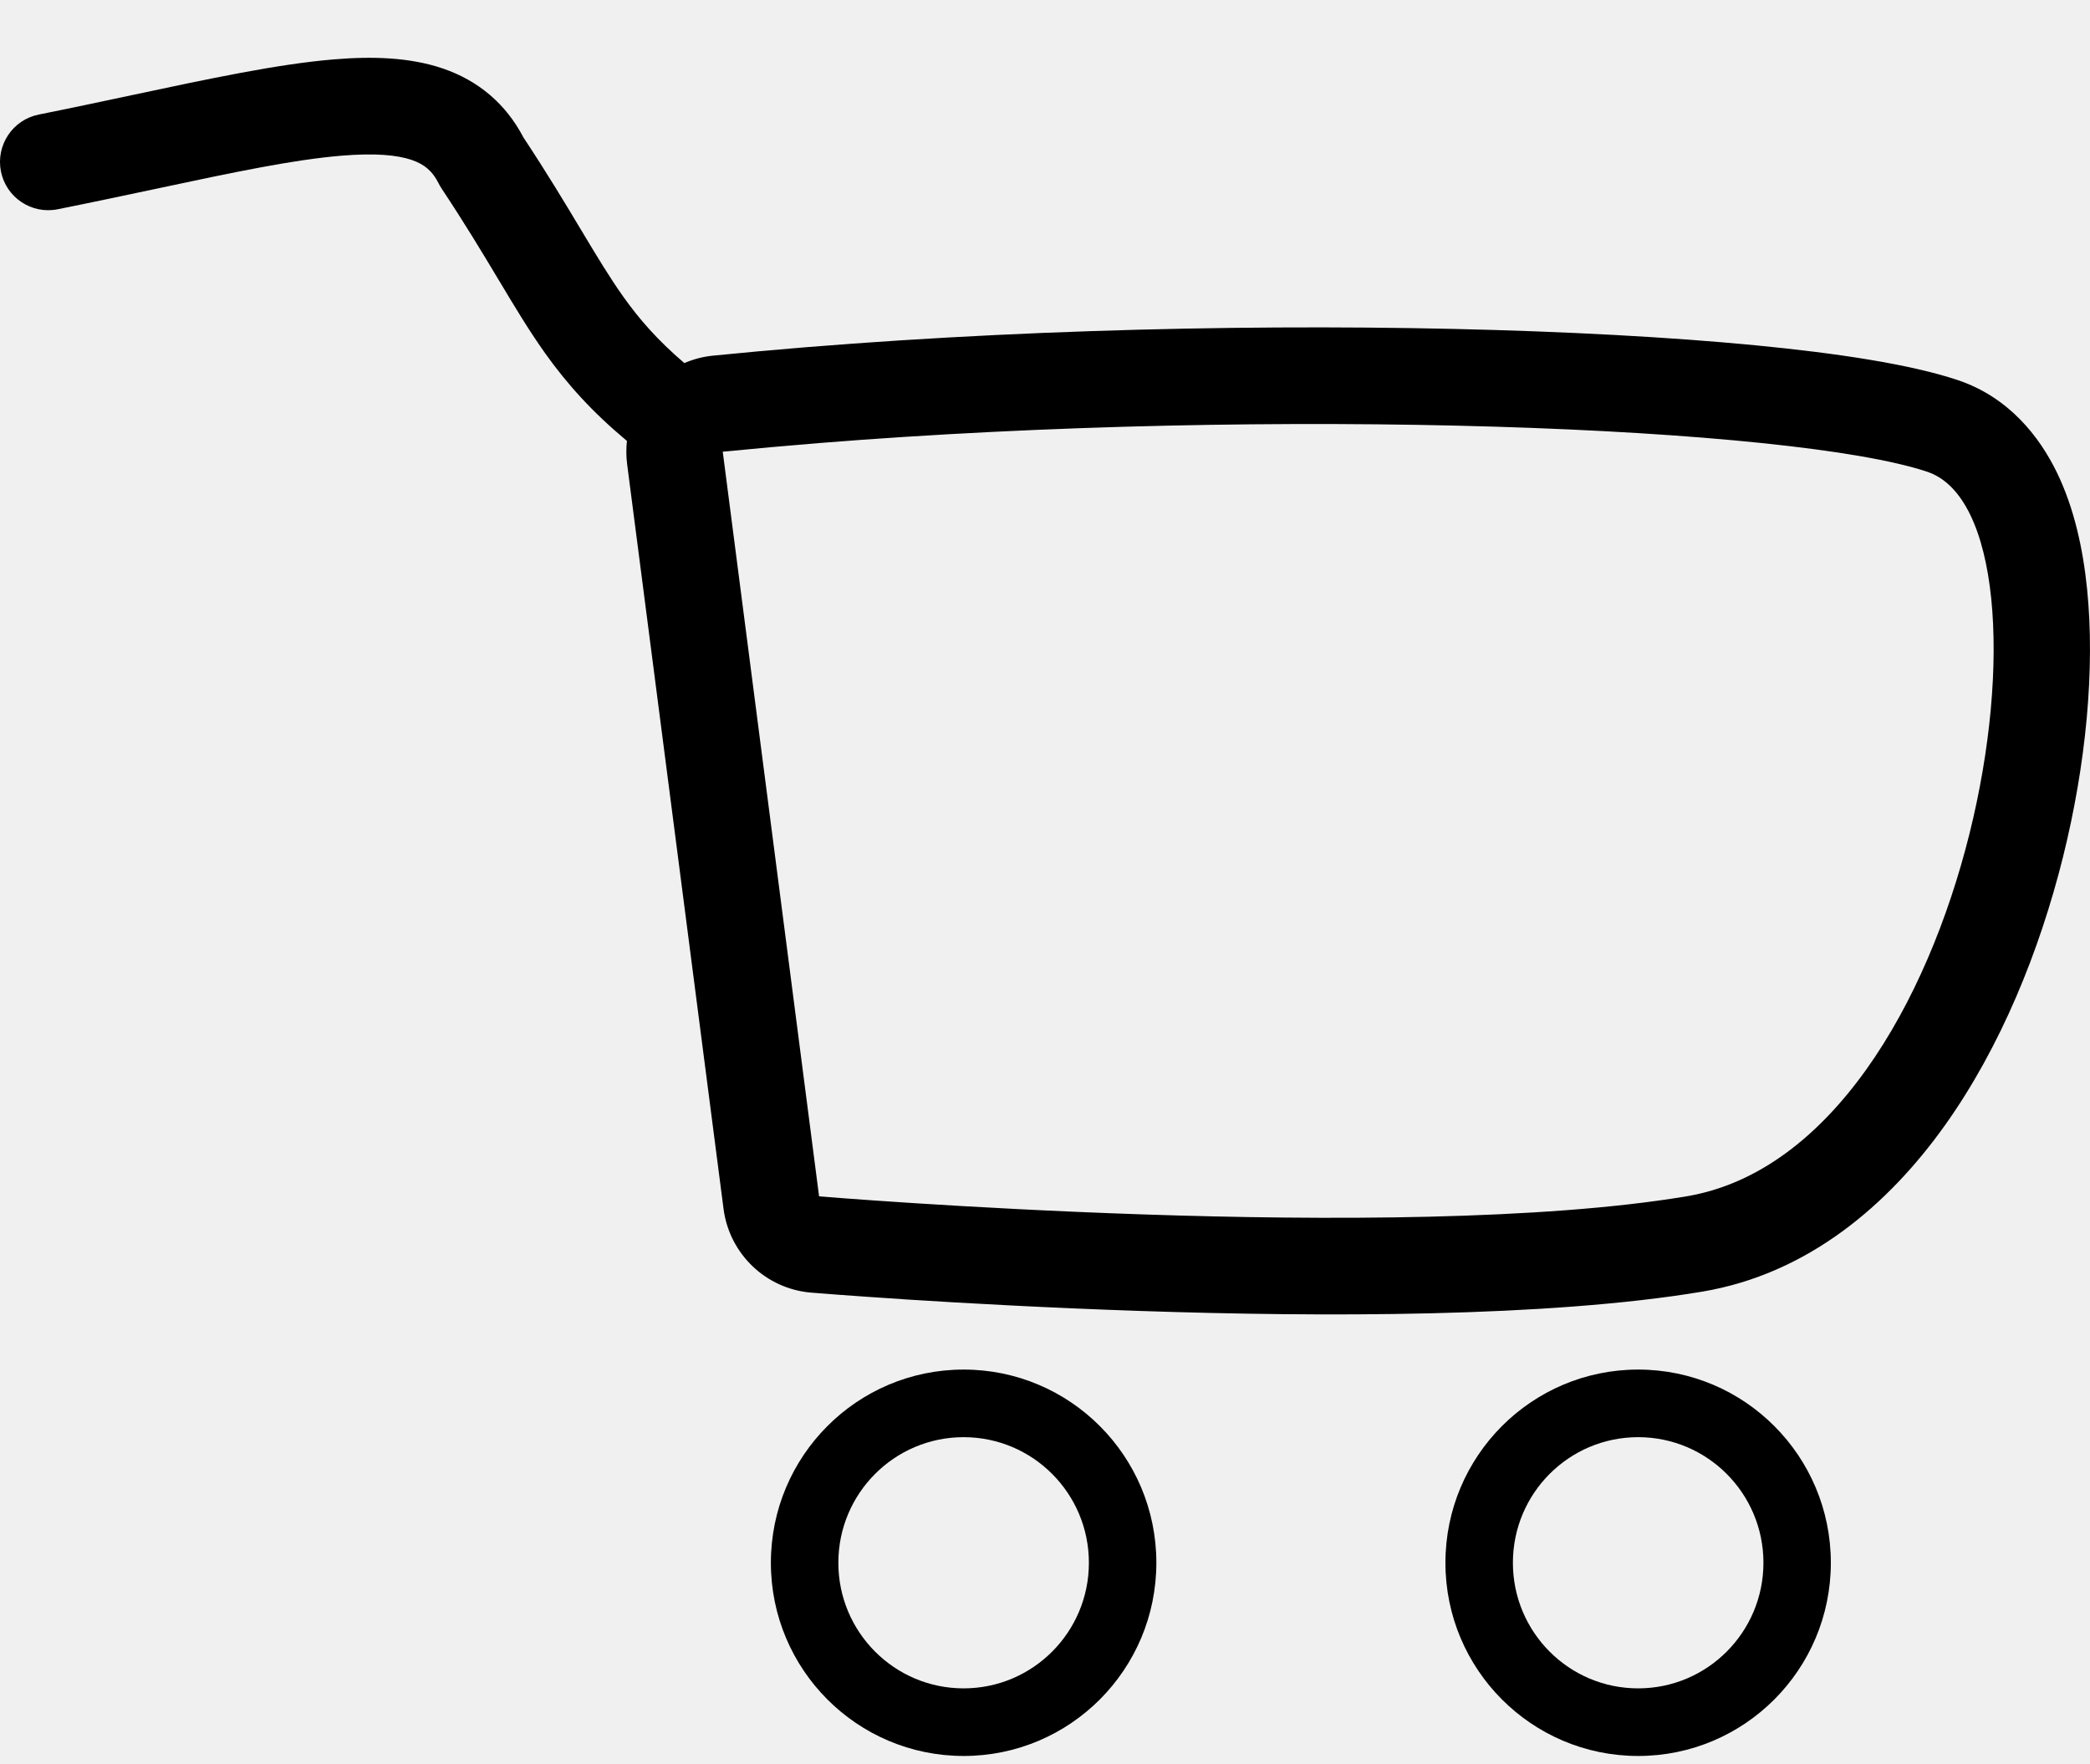
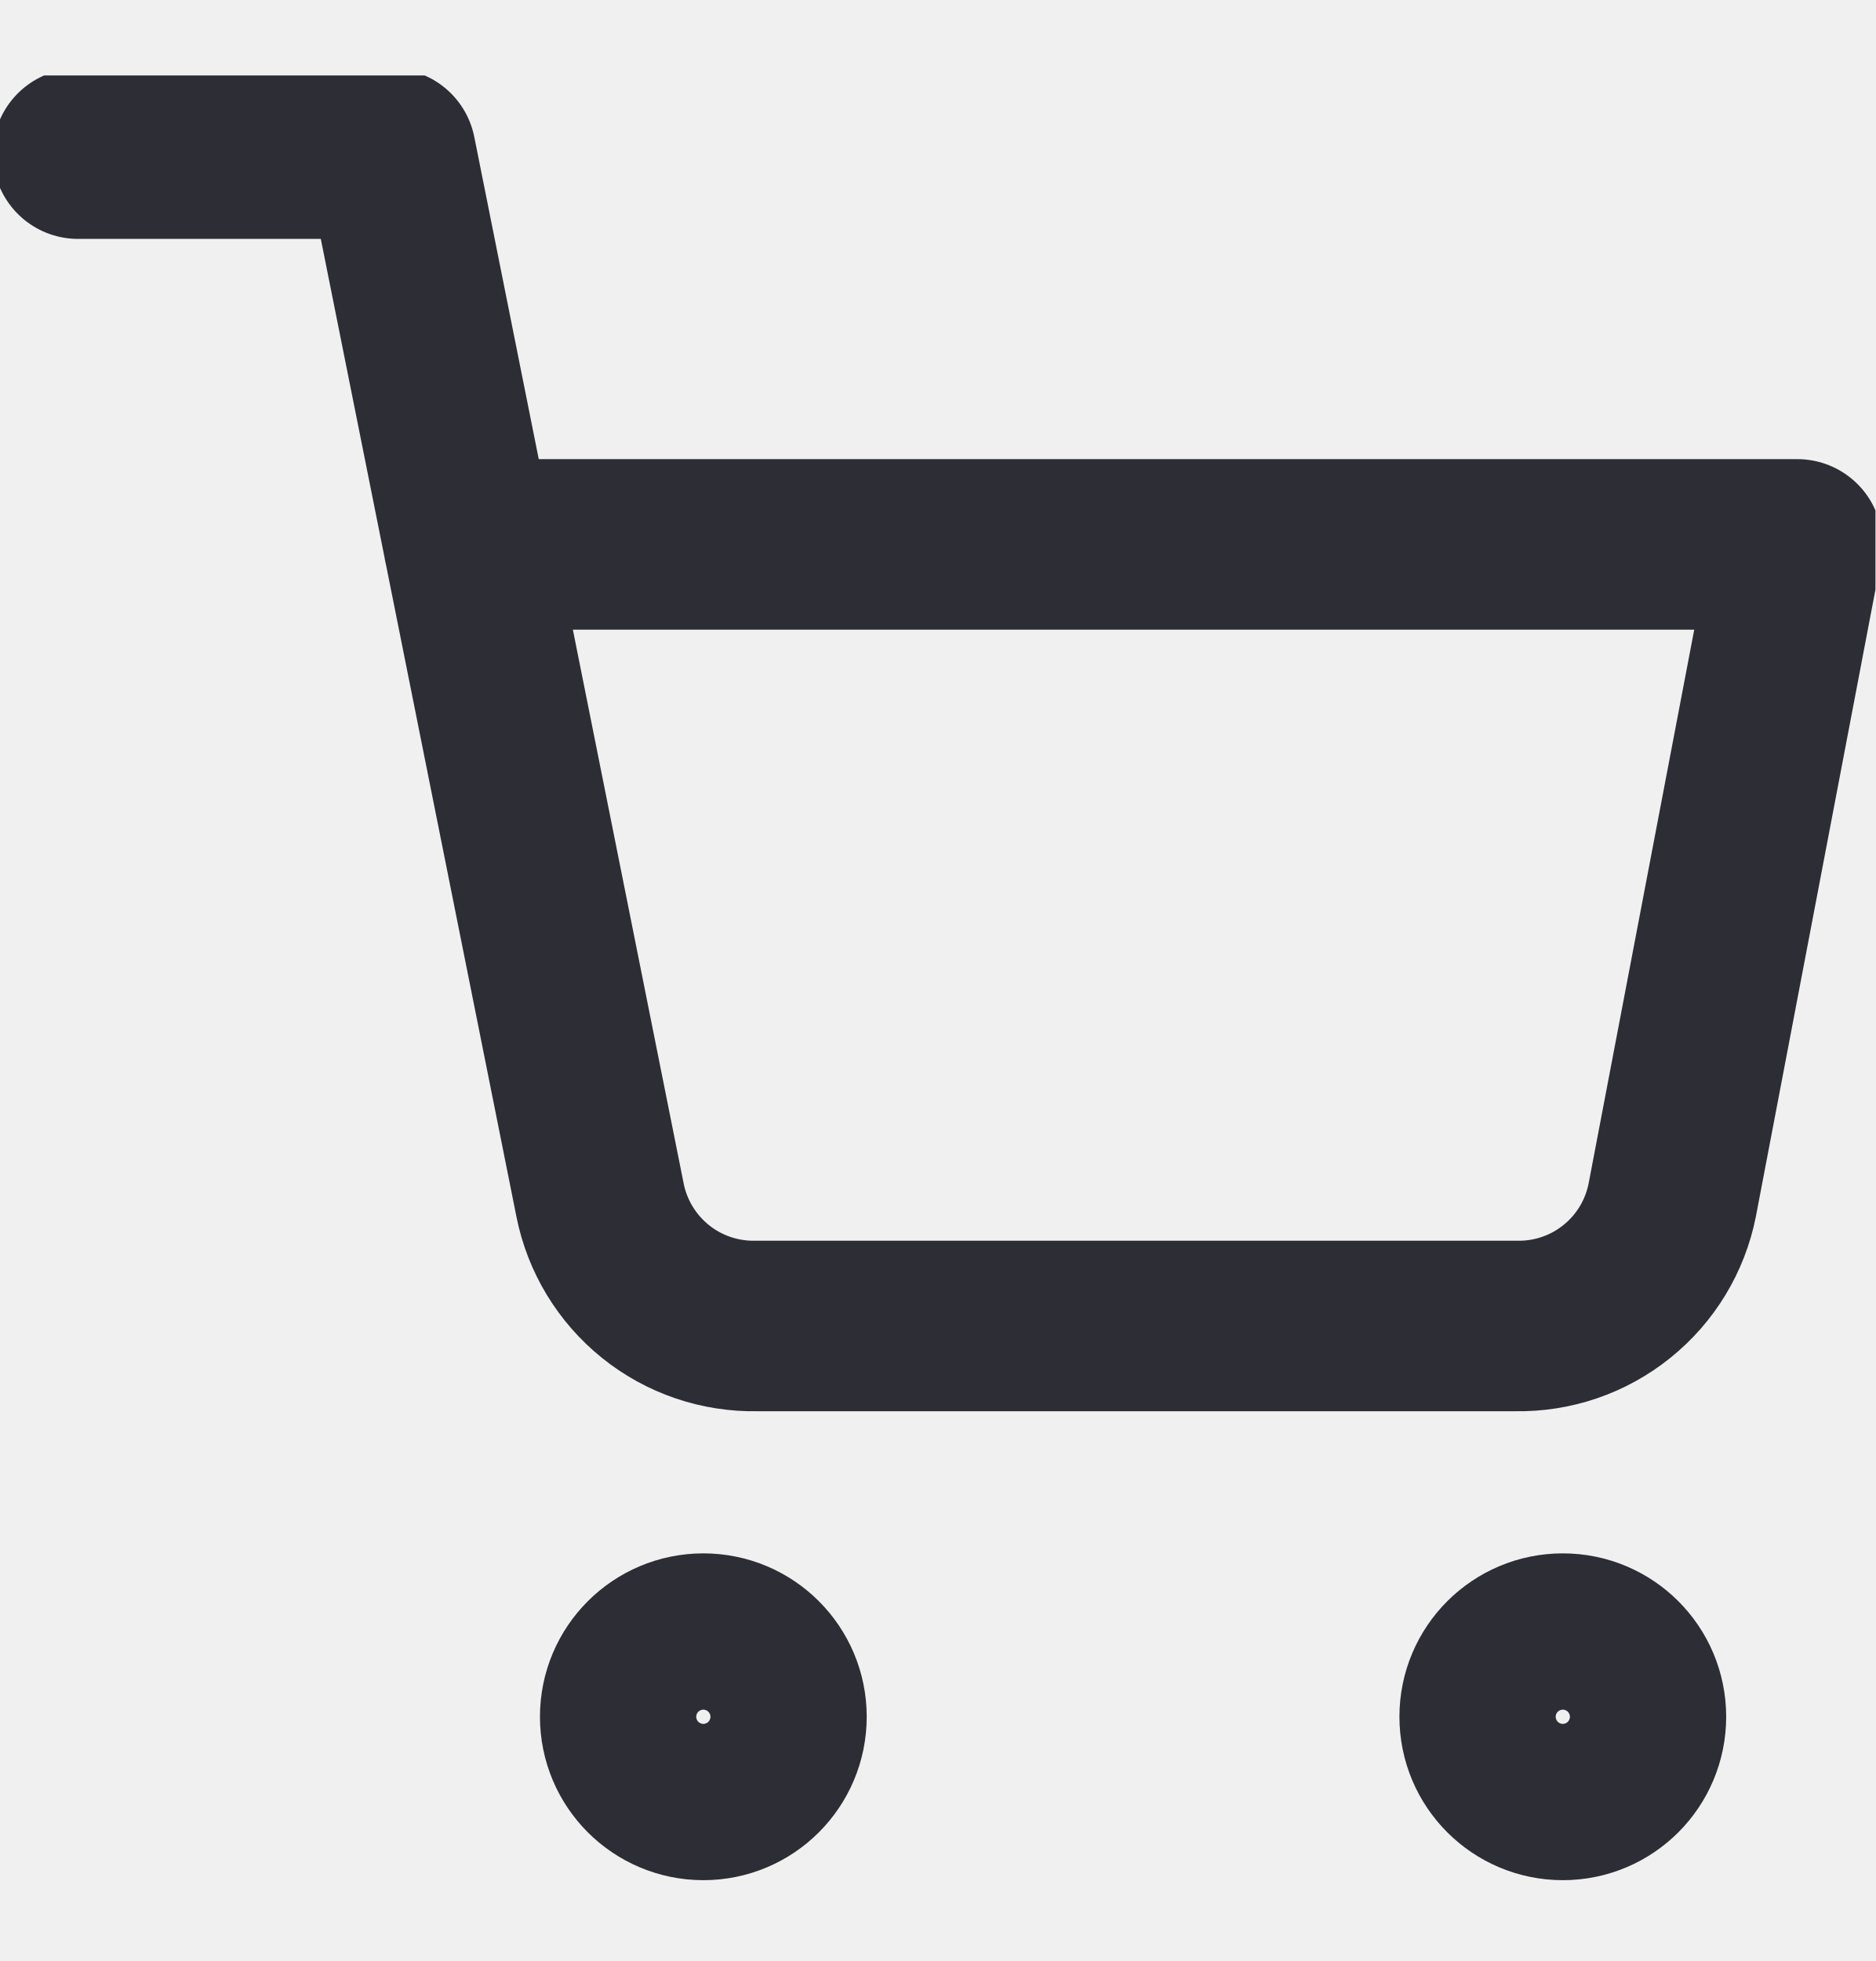
- <svg xmlns="http://www.w3.org/2000/svg" width="32" height="27" viewBox="0 0 32 27" fill="none">
-   <path d="M0.014 2.624C-0.065 2.223 0.194 1.834 0.593 1.754C1.083 1.656 1.556 1.555 2.008 1.459C3.205 1.204 4.259 0.98 5.103 0.91C5.695 0.86 6.276 0.875 6.787 1.051C7.317 1.234 7.74 1.58 8.014 2.104C8.381 2.658 8.658 3.121 8.895 3.517L8.897 3.52C9.143 3.93 9.335 4.25 9.545 4.545C9.788 4.886 10.063 5.204 10.478 5.559C10.617 5.499 10.765 5.46 10.919 5.445C14.677 5.068 18.795 4.958 22.256 5.036C23.988 5.075 25.57 5.161 26.871 5.286C28.133 5.408 29.248 5.577 29.974 5.819C30.76 6.082 31.229 6.69 31.493 7.234C31.758 7.779 31.893 8.405 31.955 9.014C32.08 10.239 31.939 11.709 31.585 13.128C31.23 14.55 30.636 16.029 29.774 17.236C28.916 18.437 27.691 19.503 26.062 19.776C23.688 20.172 20.234 20.165 17.471 20.072C16.069 20.025 14.809 19.955 13.899 19.897C13.444 19.867 13.075 19.841 12.82 19.822C12.692 19.812 12.593 19.805 12.525 19.799L12.447 19.793L12.419 19.791C12.419 19.791 12.418 19.791 12.541 18.317C12.541 18.317 21.393 19.056 25.819 18.317C30.246 17.577 31.721 7.962 29.508 7.223C27.44 6.532 19.577 6.219 12.536 6.784C12.29 6.804 12.044 6.825 11.8 6.847C11.554 6.869 11.309 6.892 11.066 6.916L12.541 18.317L12.419 19.791C11.726 19.733 11.167 19.198 11.078 18.507L9.602 7.107C9.587 6.988 9.586 6.868 9.599 6.751C9.061 6.302 8.682 5.879 8.344 5.405C8.097 5.057 7.876 4.689 7.641 4.295L7.632 4.281C7.39 3.877 7.121 3.428 6.763 2.889C6.746 2.864 6.731 2.837 6.717 2.81C6.622 2.619 6.5 2.517 6.307 2.45C6.081 2.372 5.739 2.341 5.225 2.384C4.481 2.446 3.567 2.64 2.42 2.884C1.948 2.984 1.437 3.093 0.883 3.204C0.483 3.284 0.094 3.024 0.014 2.624Z" fill="black" />
-   <path fill-rule="evenodd" clip-rule="evenodd" d="M14.754 26.885C16.384 26.885 17.705 25.561 17.705 23.927C17.705 22.293 16.384 20.969 14.754 20.969C13.124 20.969 11.803 22.293 11.803 23.927C11.803 25.561 13.124 26.885 14.754 26.885ZM14.754 25.85C15.813 25.85 16.672 24.989 16.672 23.927C16.672 22.865 15.813 22.004 14.754 22.004C13.695 22.004 12.836 22.865 12.836 23.927C12.836 24.989 13.695 25.85 14.754 25.85Z" fill="black" />
-   <path fill-rule="evenodd" clip-rule="evenodd" d="M28.032 23.927C28.032 25.561 26.711 26.885 25.082 26.885C23.452 26.885 22.131 25.561 22.131 23.927C22.131 22.293 23.452 20.969 25.082 20.969C26.711 20.969 28.032 22.293 28.032 23.927ZM27 23.927C27 24.989 26.141 25.85 25.082 25.85C24.022 25.85 23.164 24.989 23.164 23.927C23.164 22.865 24.022 22.004 25.082 22.004C26.141 22.004 27 22.865 27 23.927Z" fill="black" />
+ <svg xmlns="http://www.w3.org/2000/svg" width="22" height="23" viewBox="0 0 22 23" fill="none">
+   <g clip-path="url(#clip0_546_482)">
+     <path d="M8.251 21.052C8.757 21.052 9.167 20.642 9.167 20.135C9.167 19.629 8.757 19.219 8.251 19.219C7.744 19.219 7.334 19.629 7.334 20.135C7.334 20.642 7.744 21.052 8.251 21.052Z" stroke="#2C2D35" stroke-width="2" stroke-linecap="round" stroke-linejoin="round" />
+     <path d="M18.333 21.052C18.839 21.052 19.249 20.642 19.249 20.135C19.249 19.629 18.839 19.219 18.333 19.219C17.826 19.219 17.416 19.629 17.416 20.135C17.416 20.642 17.826 21.052 18.333 21.052Z" stroke="#2C2D35" stroke-width="2" stroke-linecap="round" stroke-linejoin="round" />
+     <path d="M0.916 1.802H4.583L7.039 14.076C7.123 14.498 7.353 14.877 7.688 15.147C8.023 15.417 8.442 15.56 8.873 15.552H17.783C18.213 15.56 18.632 15.417 18.967 15.147C19.303 14.877 19.532 14.498 19.616 14.076L21.083 6.385H5.499" stroke="#2C2D35" stroke-width="2" stroke-linecap="round" stroke-linejoin="round" />
+   </g>
+   <defs>
+     <clipPath id="clip0_546_482">
+       <rect width="22" height="22" fill="white" transform="translate(0 0.885254)" />
+     </clipPath>
+   </defs>
</svg>
